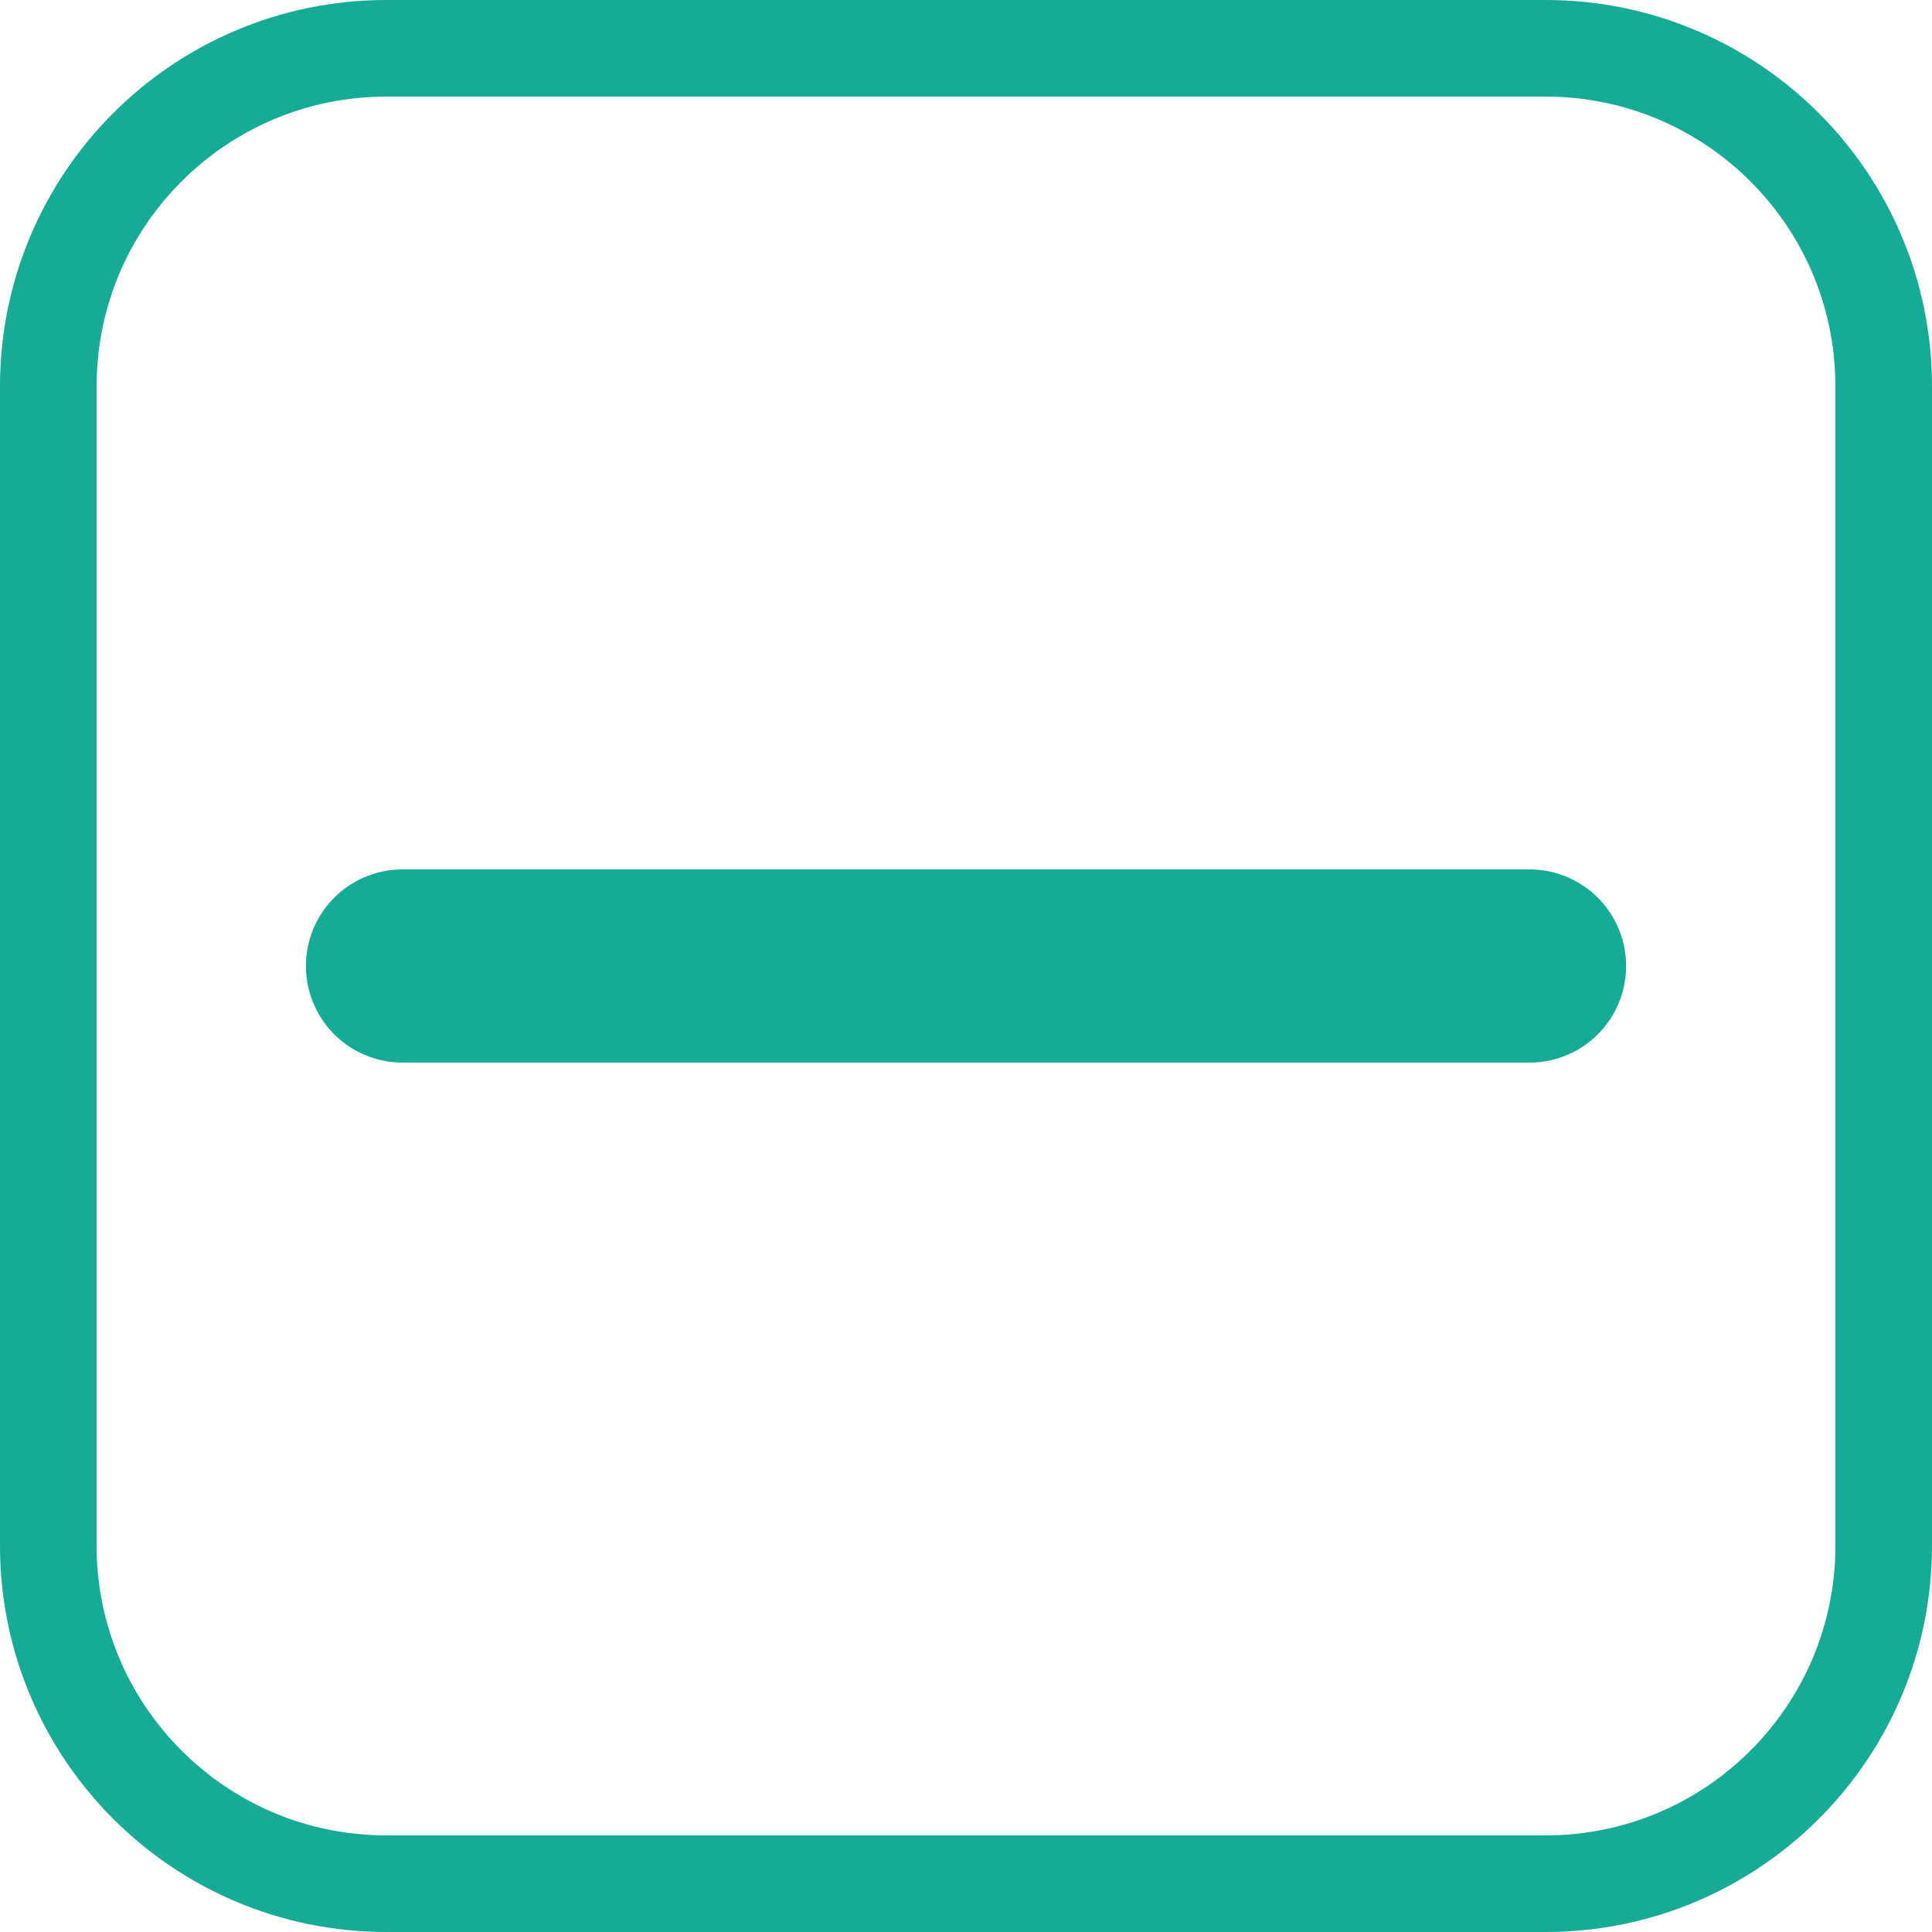
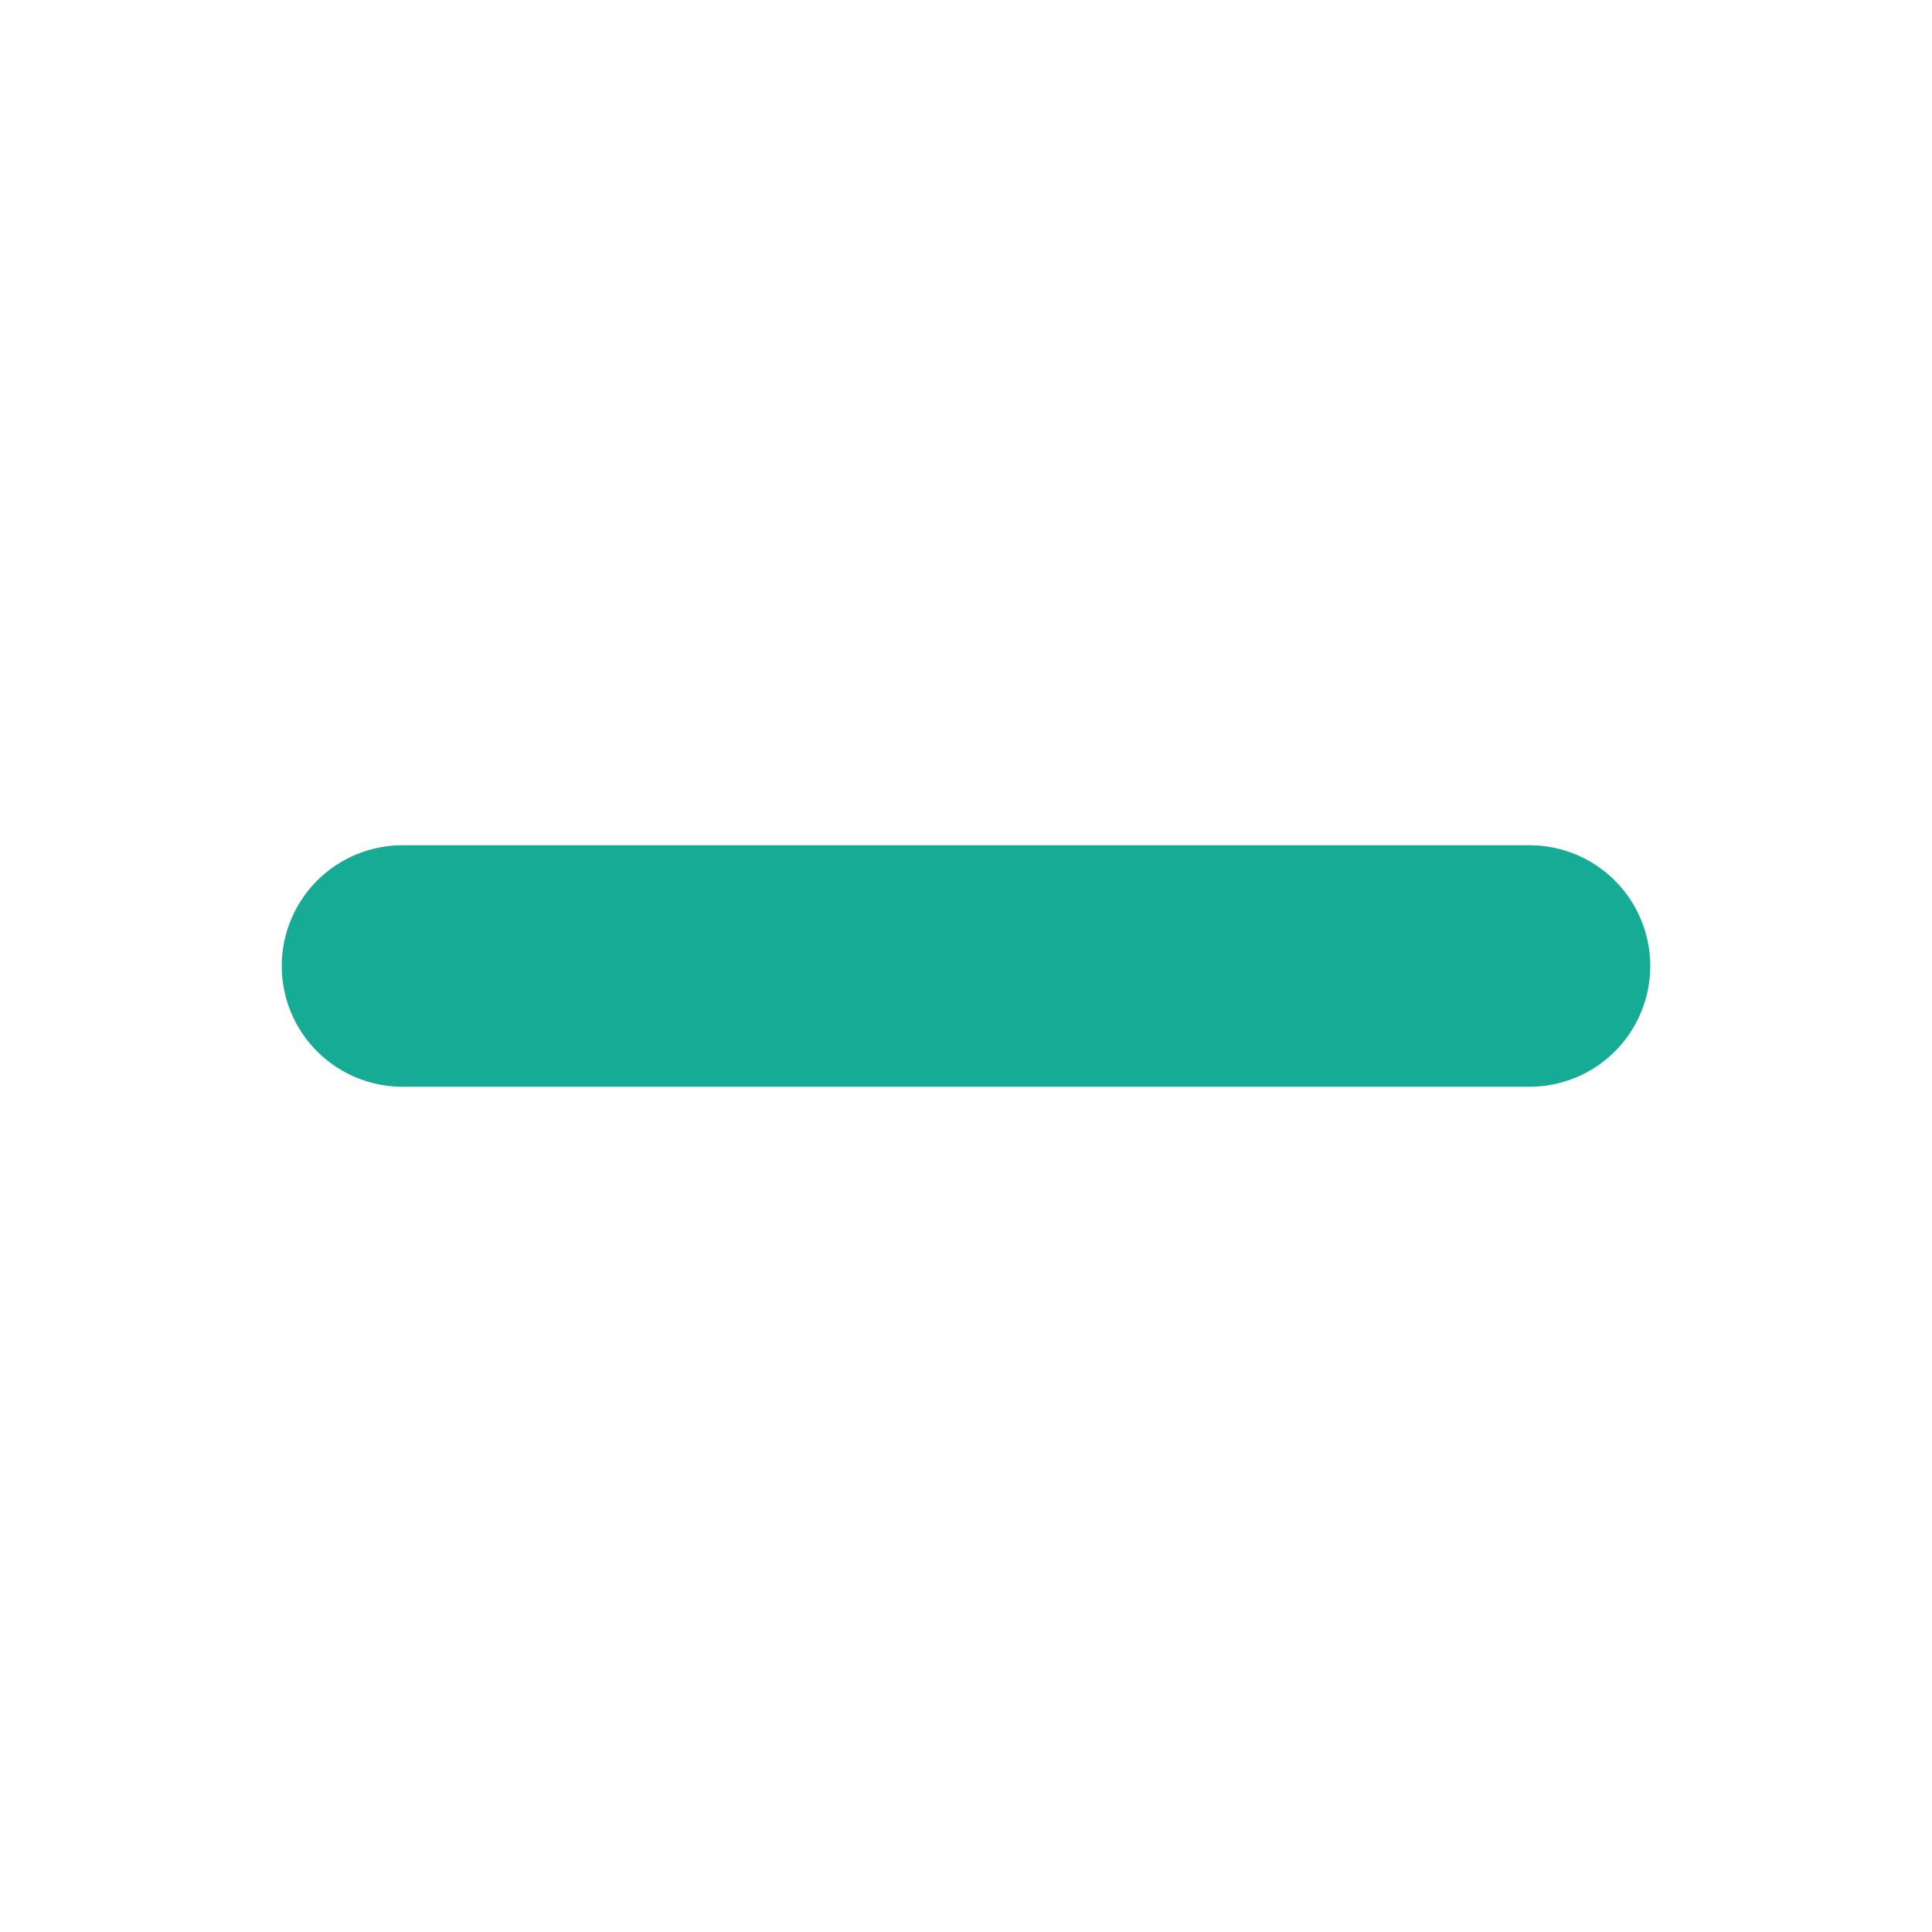
- <svg xmlns="http://www.w3.org/2000/svg" width="40" height="40" viewBox="0 0 40 40" fill="none">
-   <rect x="1" y="1" width="38" height="38" rx="7" stroke="#15AB94" stroke-width="2" />
-   <path d="M8.334 20H31.667" stroke="#15AB94" stroke-width="4" stroke-linecap="round" stroke-linejoin="round" />
+ <svg xmlns="http://www.w3.org/2000/svg" width="24" height="24" viewBox="0 0 24 24" fill="none">
+   <path d="M5 12H19" stroke="#15AB94" stroke-width="3" stroke-linecap="round" stroke-linejoin="round" />
</svg>
